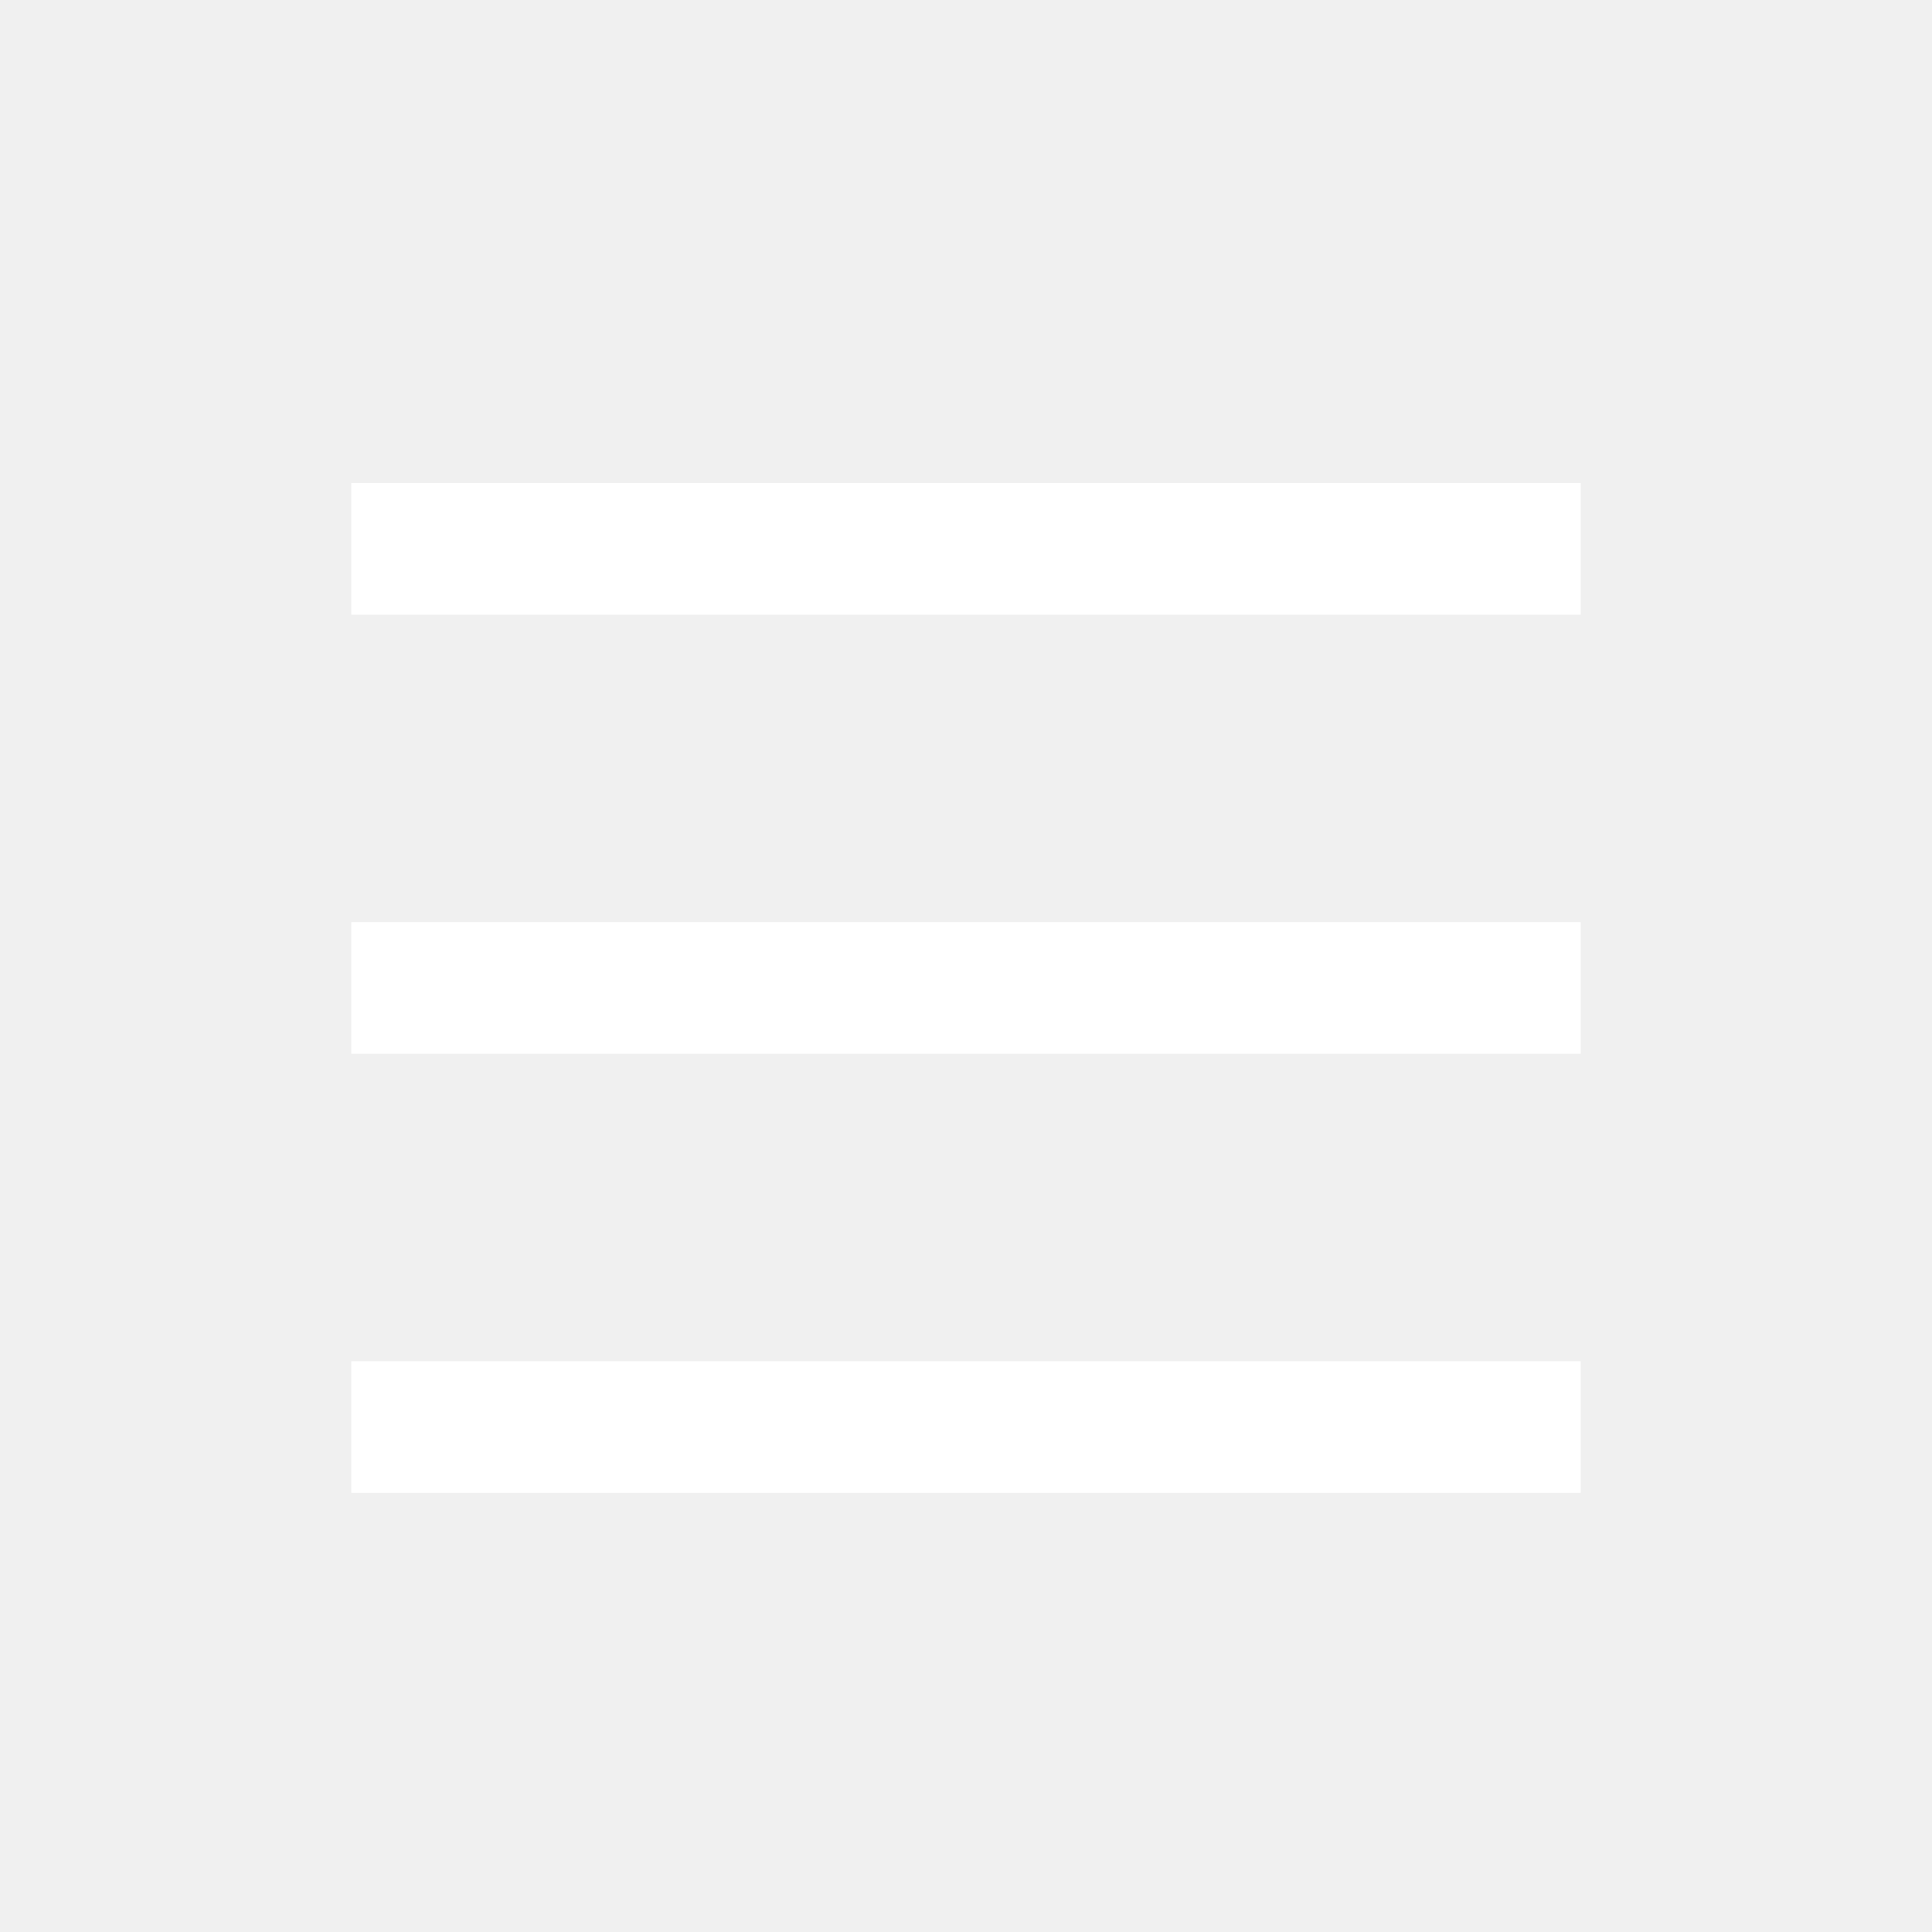
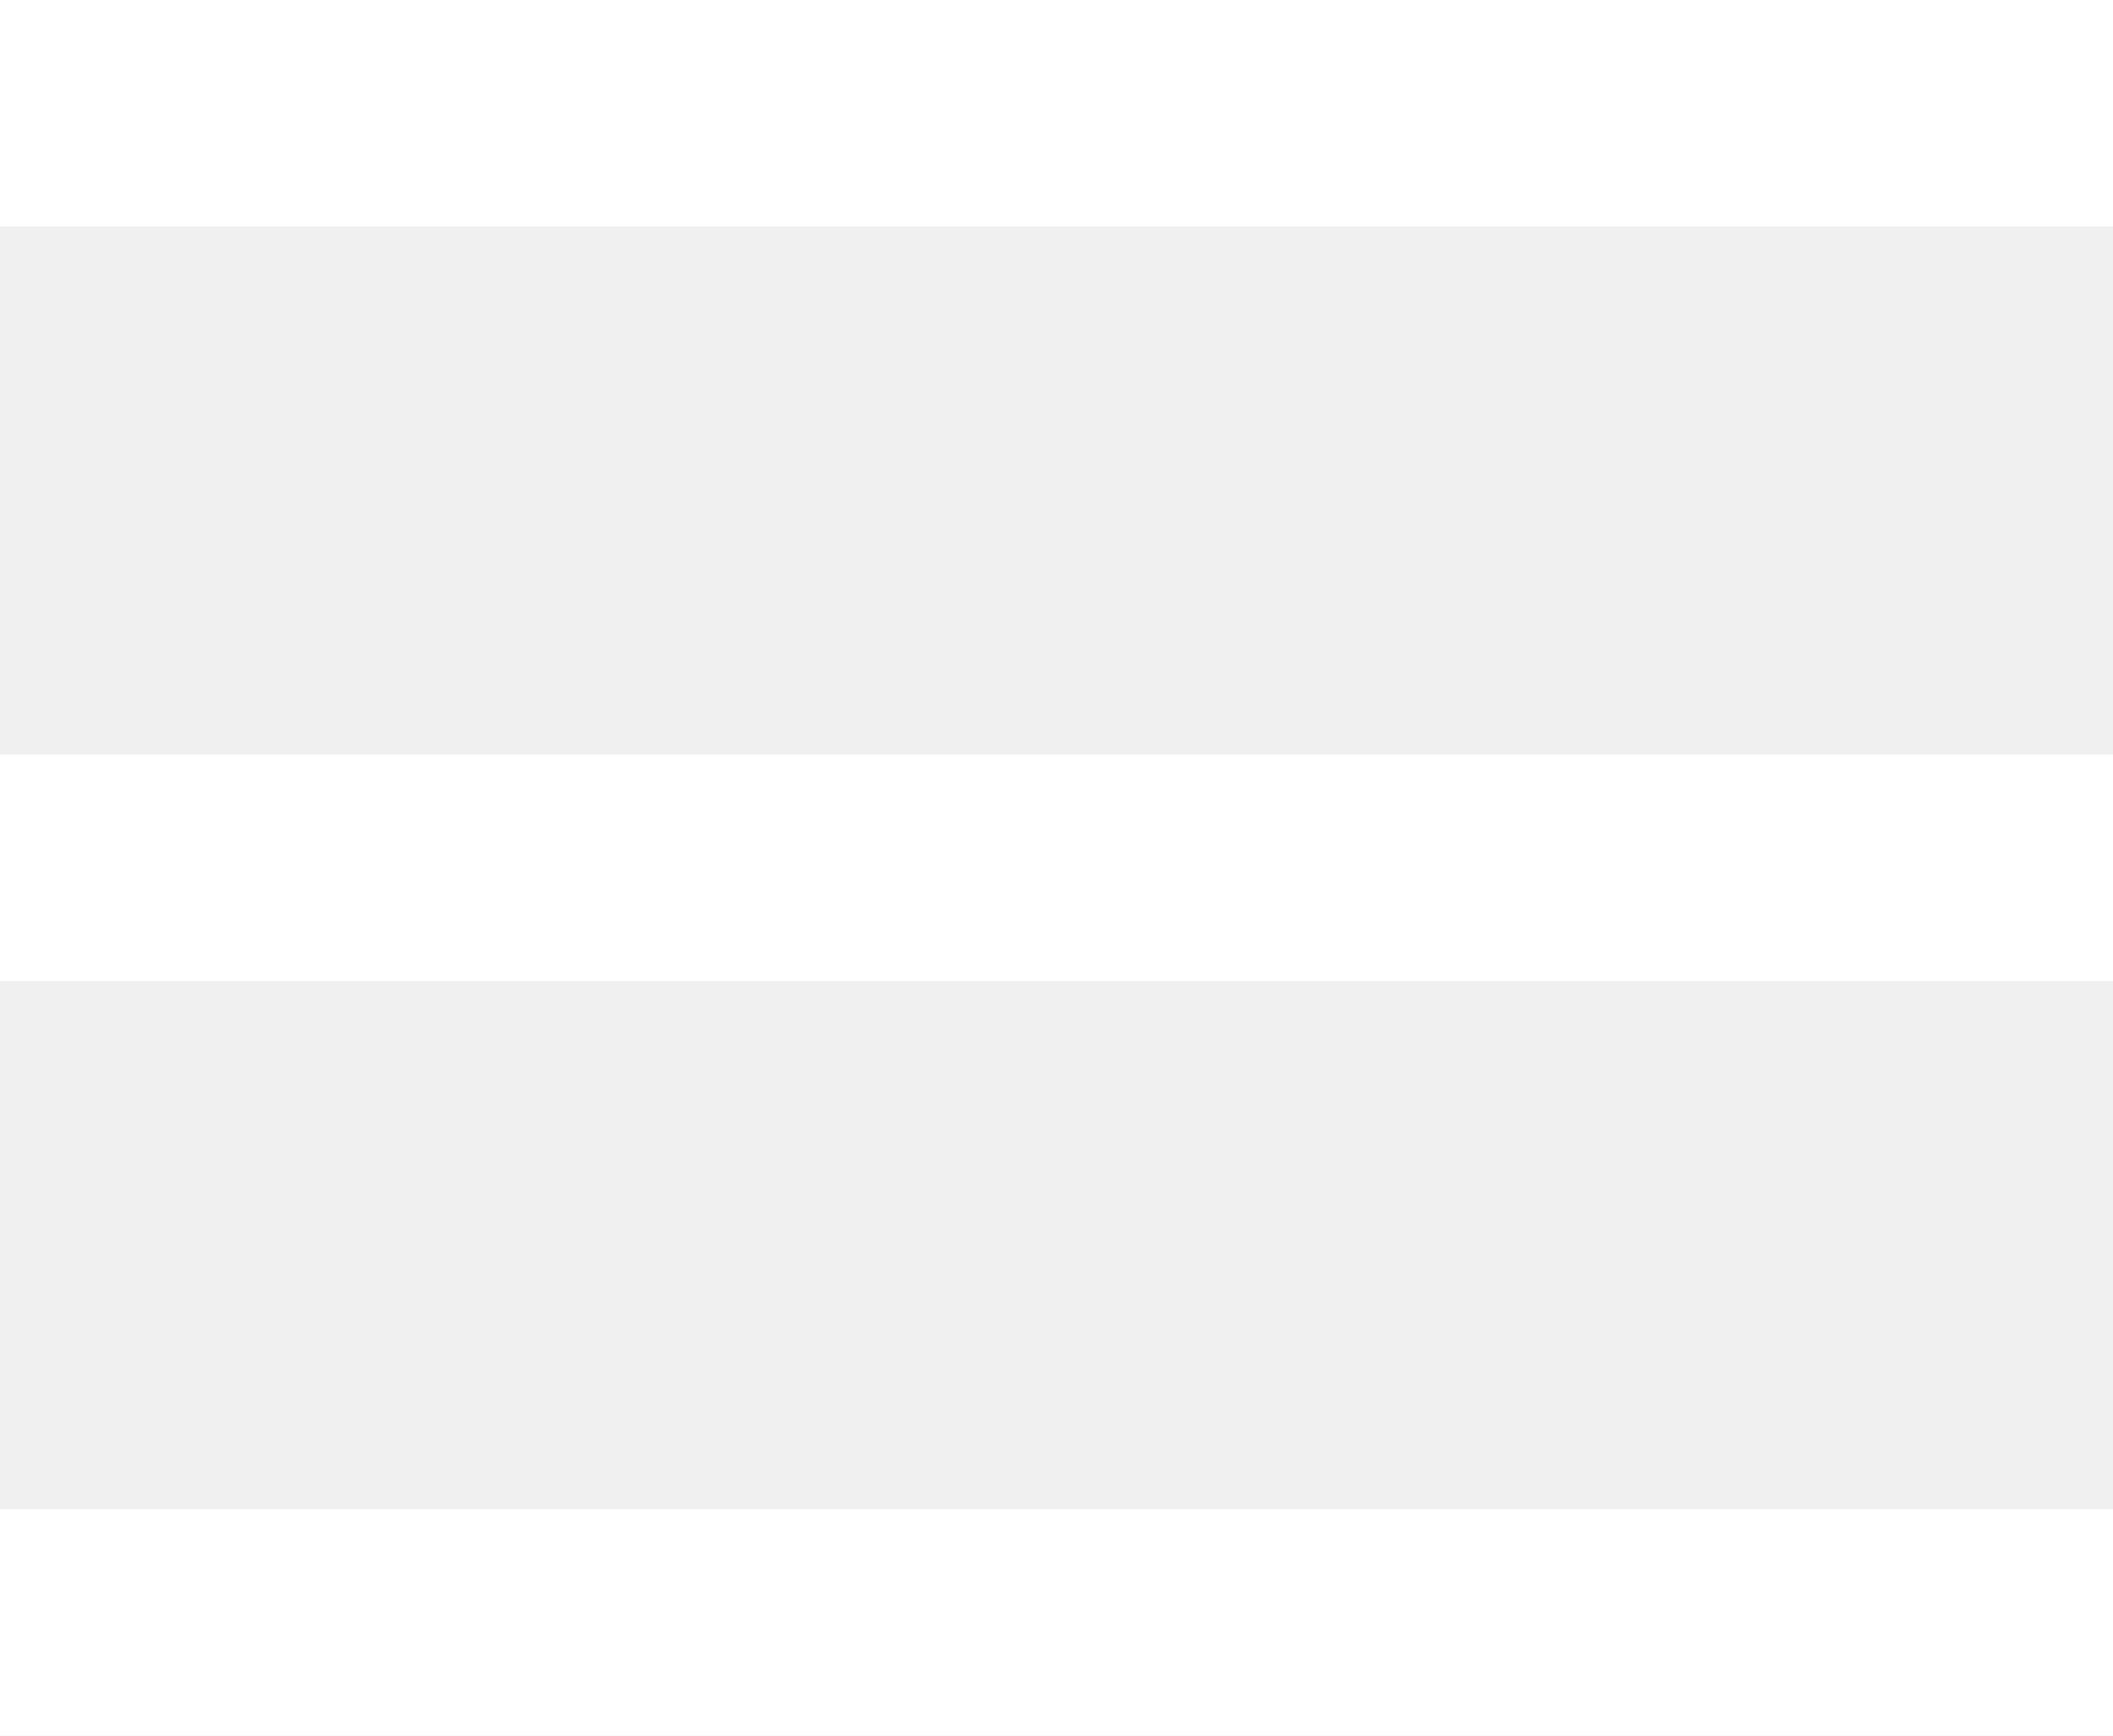
- <svg xmlns="http://www.w3.org/2000/svg" width="44" height="44" fill="none">
-   <path fill-rule="evenodd" clip-rule="evenodd" d="M36 14H8v-3h28v3ZM36 24H8v-3h28v3ZM36 34H8v-3h28v3Z" fill="#fff" />
+ <svg xmlns="http://www.w3.org/2000/svg" width="28" height="23" fill="none">
+   <path fill-rule="evenodd" clip-rule="evenodd" d="M28 3H0V0h28v3ZM28 13H0v-3h28v3ZM28 23H0v-3h28v3Z" fill="#fff" />
</svg>
